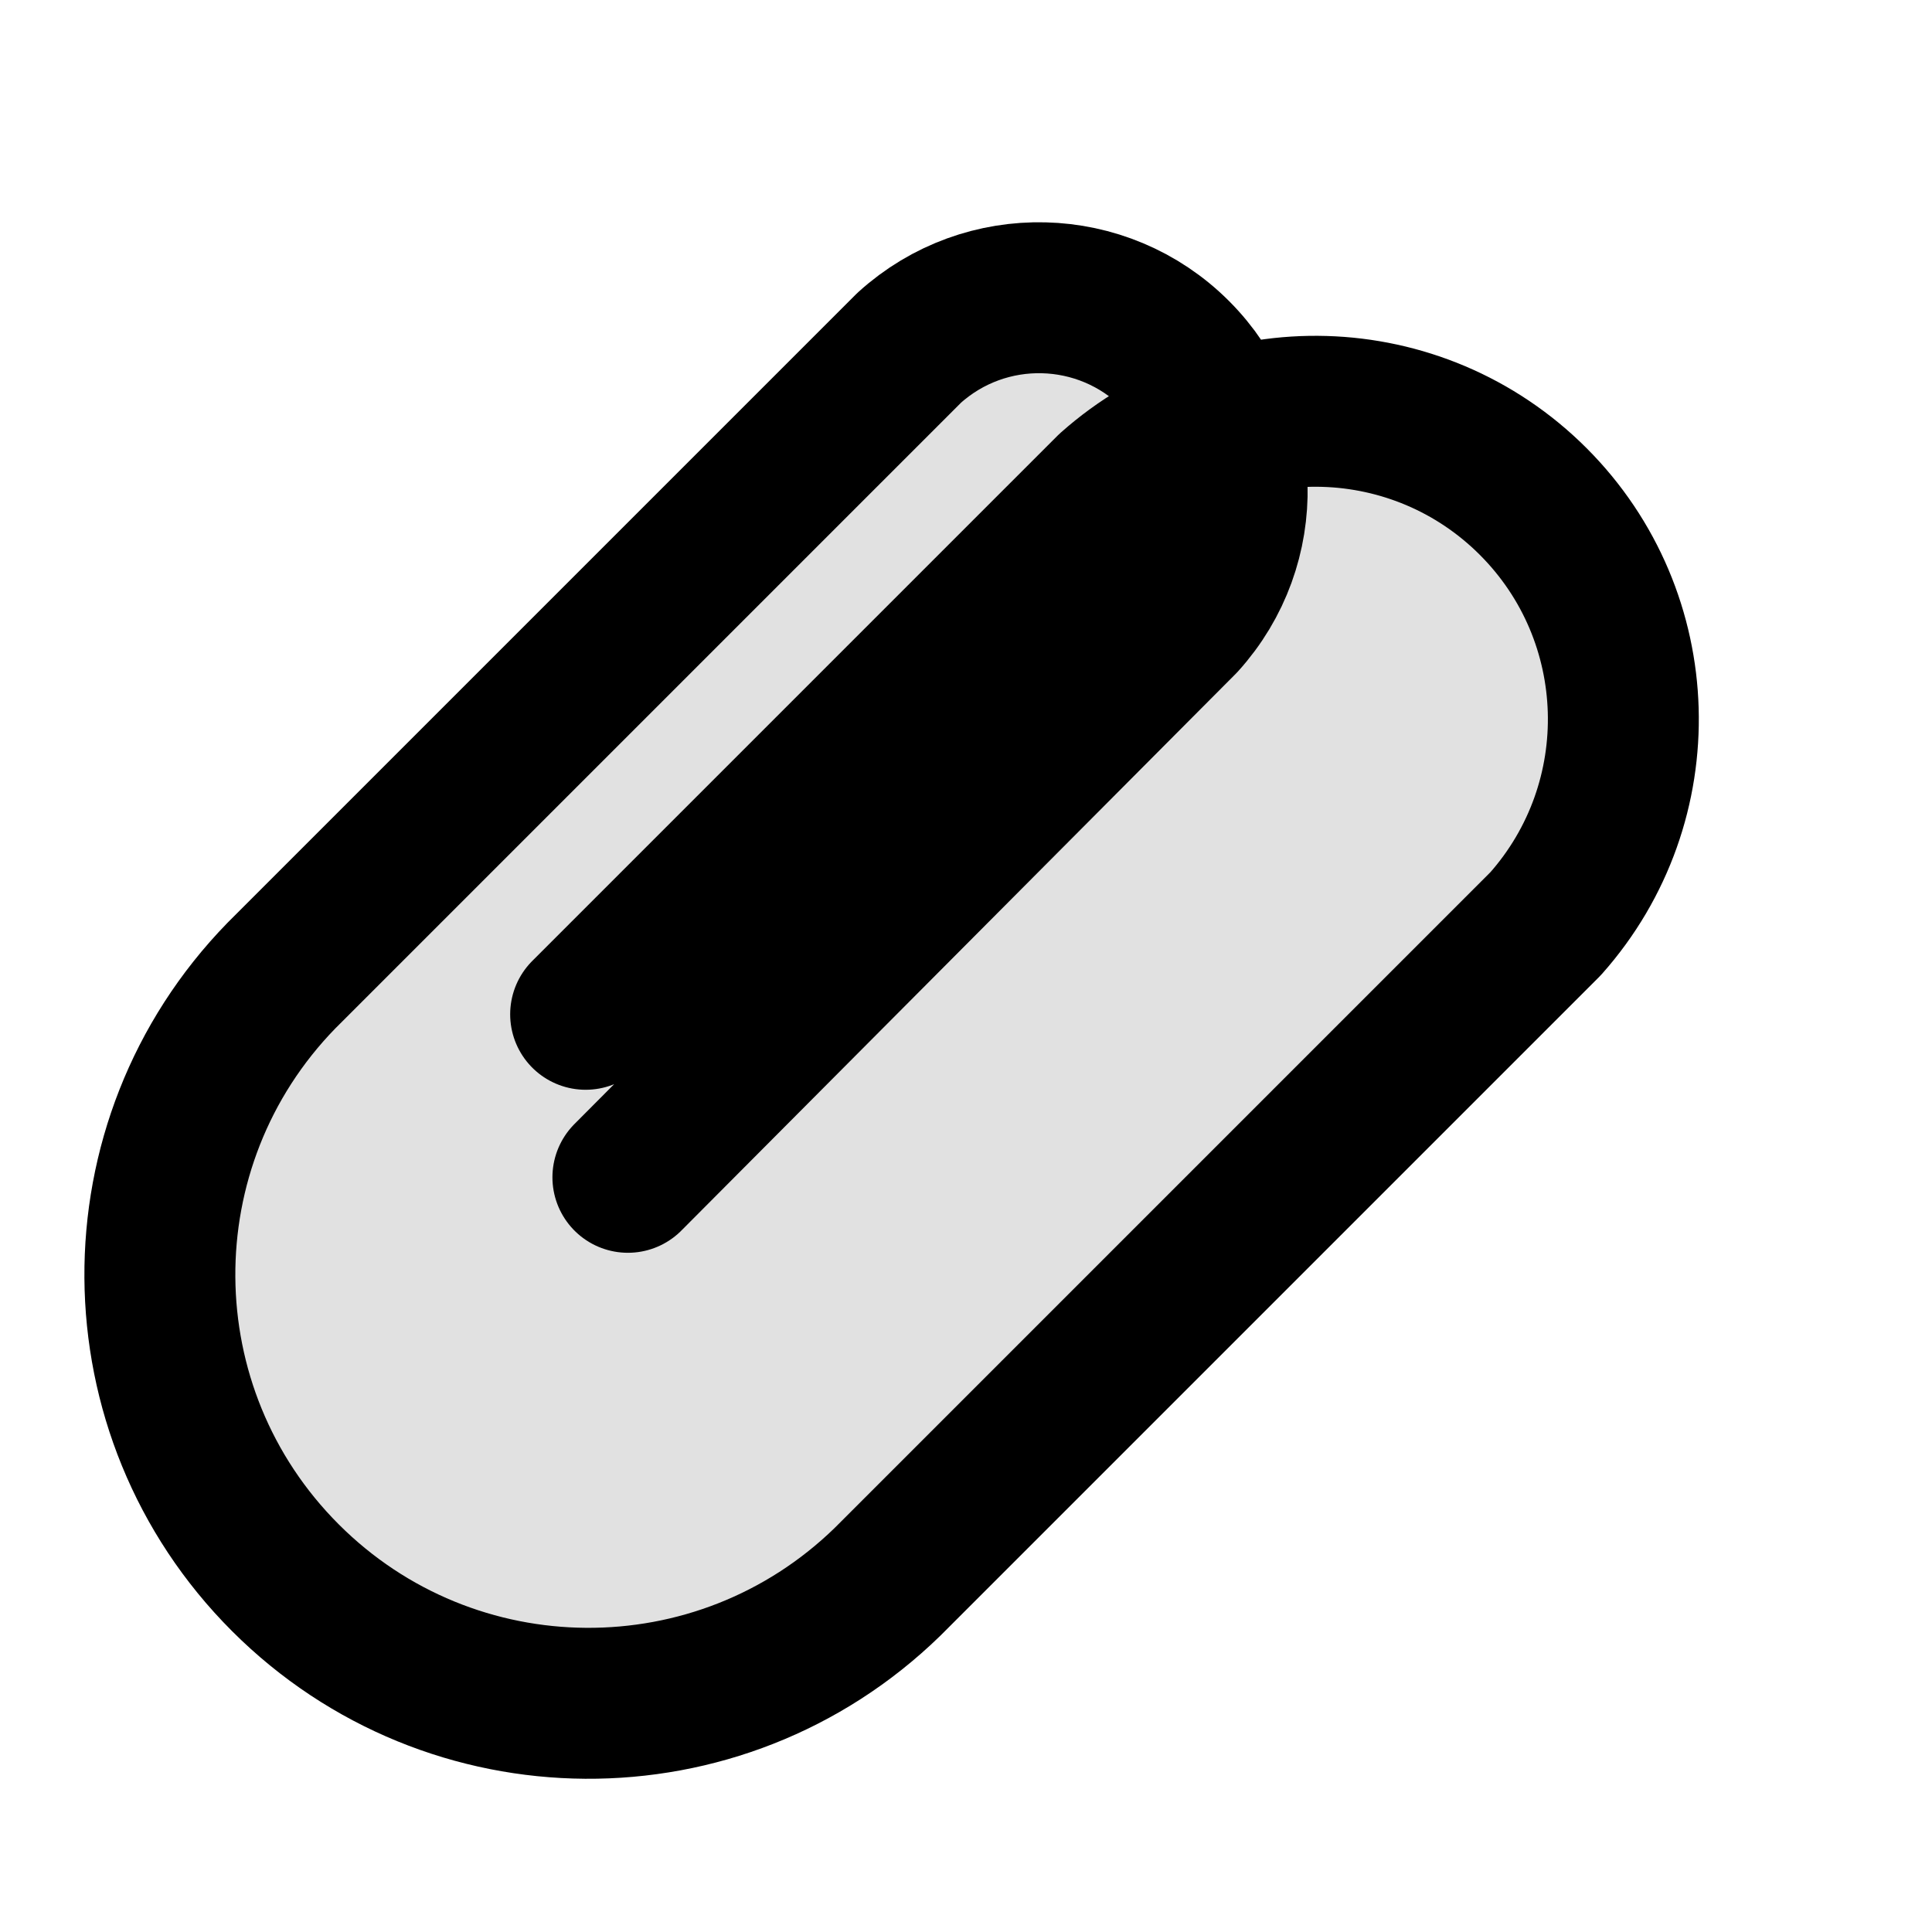
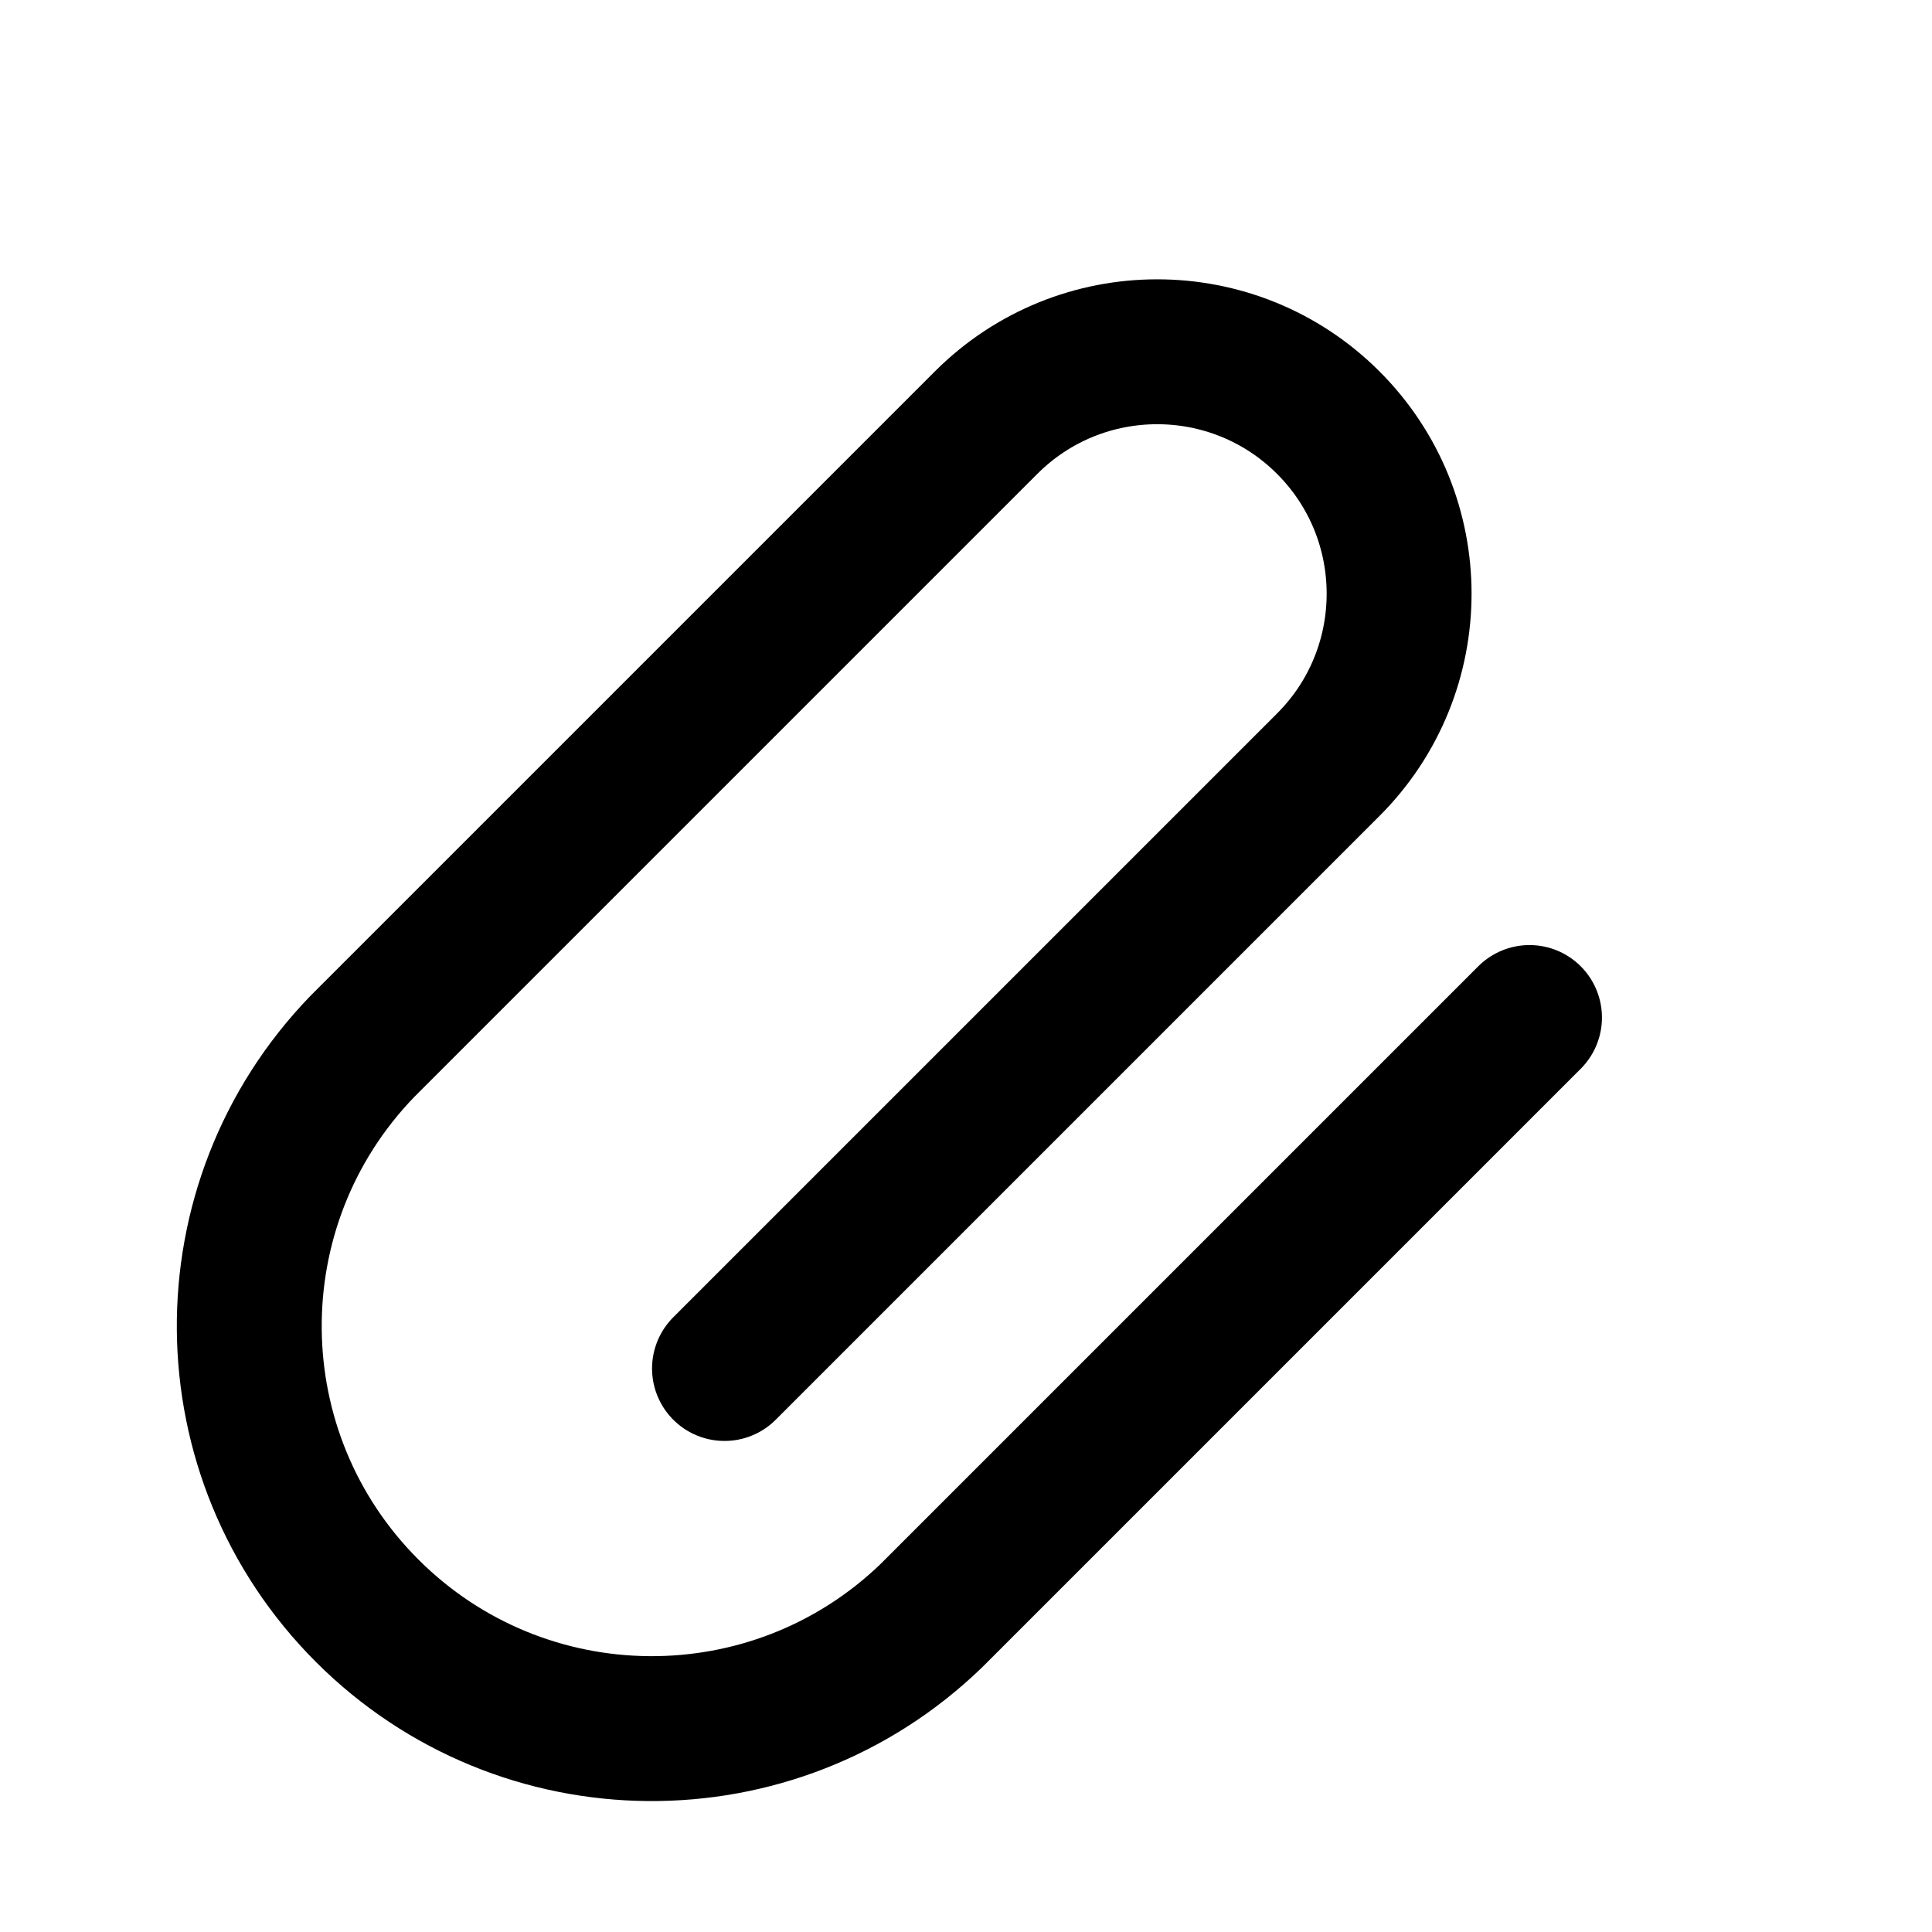
- <svg xmlns="http://www.w3.org/2000/svg" viewBox="0 0 16 16" fill="none">
-   <path d="M4.85 8.4 9.2 4.05a2.55 2.55 0 0 1 3.6 3.6l-5.45 5.45a3.55 3.55 0 0 1-5.02-5.02l5.2-5.2a1.6 1.6 0 0 1 2.26 2.26L5.2 9.75" fill="currentColor" opacity="0.12" />
-   <path d="M4.85 8.4 9.2 4.05a2.55 2.55 0 0 1 3.6 3.6l-5.45 5.45a3.55 3.55 0 0 1-5.02-5.02l5.2-5.2a1.6 1.6 0 0 1 2.26 2.26L5.2 9.75" stroke="currentColor" stroke-width="1.25" stroke-linecap="round" stroke-linejoin="round" />
+ <svg xmlns="http://www.w3.org/2000/svg" viewBox="0 0 24 24" fill="none" stroke="currentColor" stroke-width="1.8" stroke-linecap="round" stroke-linejoin="round">
+   <path d="m9 17 7.5-7.5a3 3 0 1 0-4.25-4.25L4.5 13a5 5 0 0 0 7.07 7.07L19 12.64" />
</svg>
